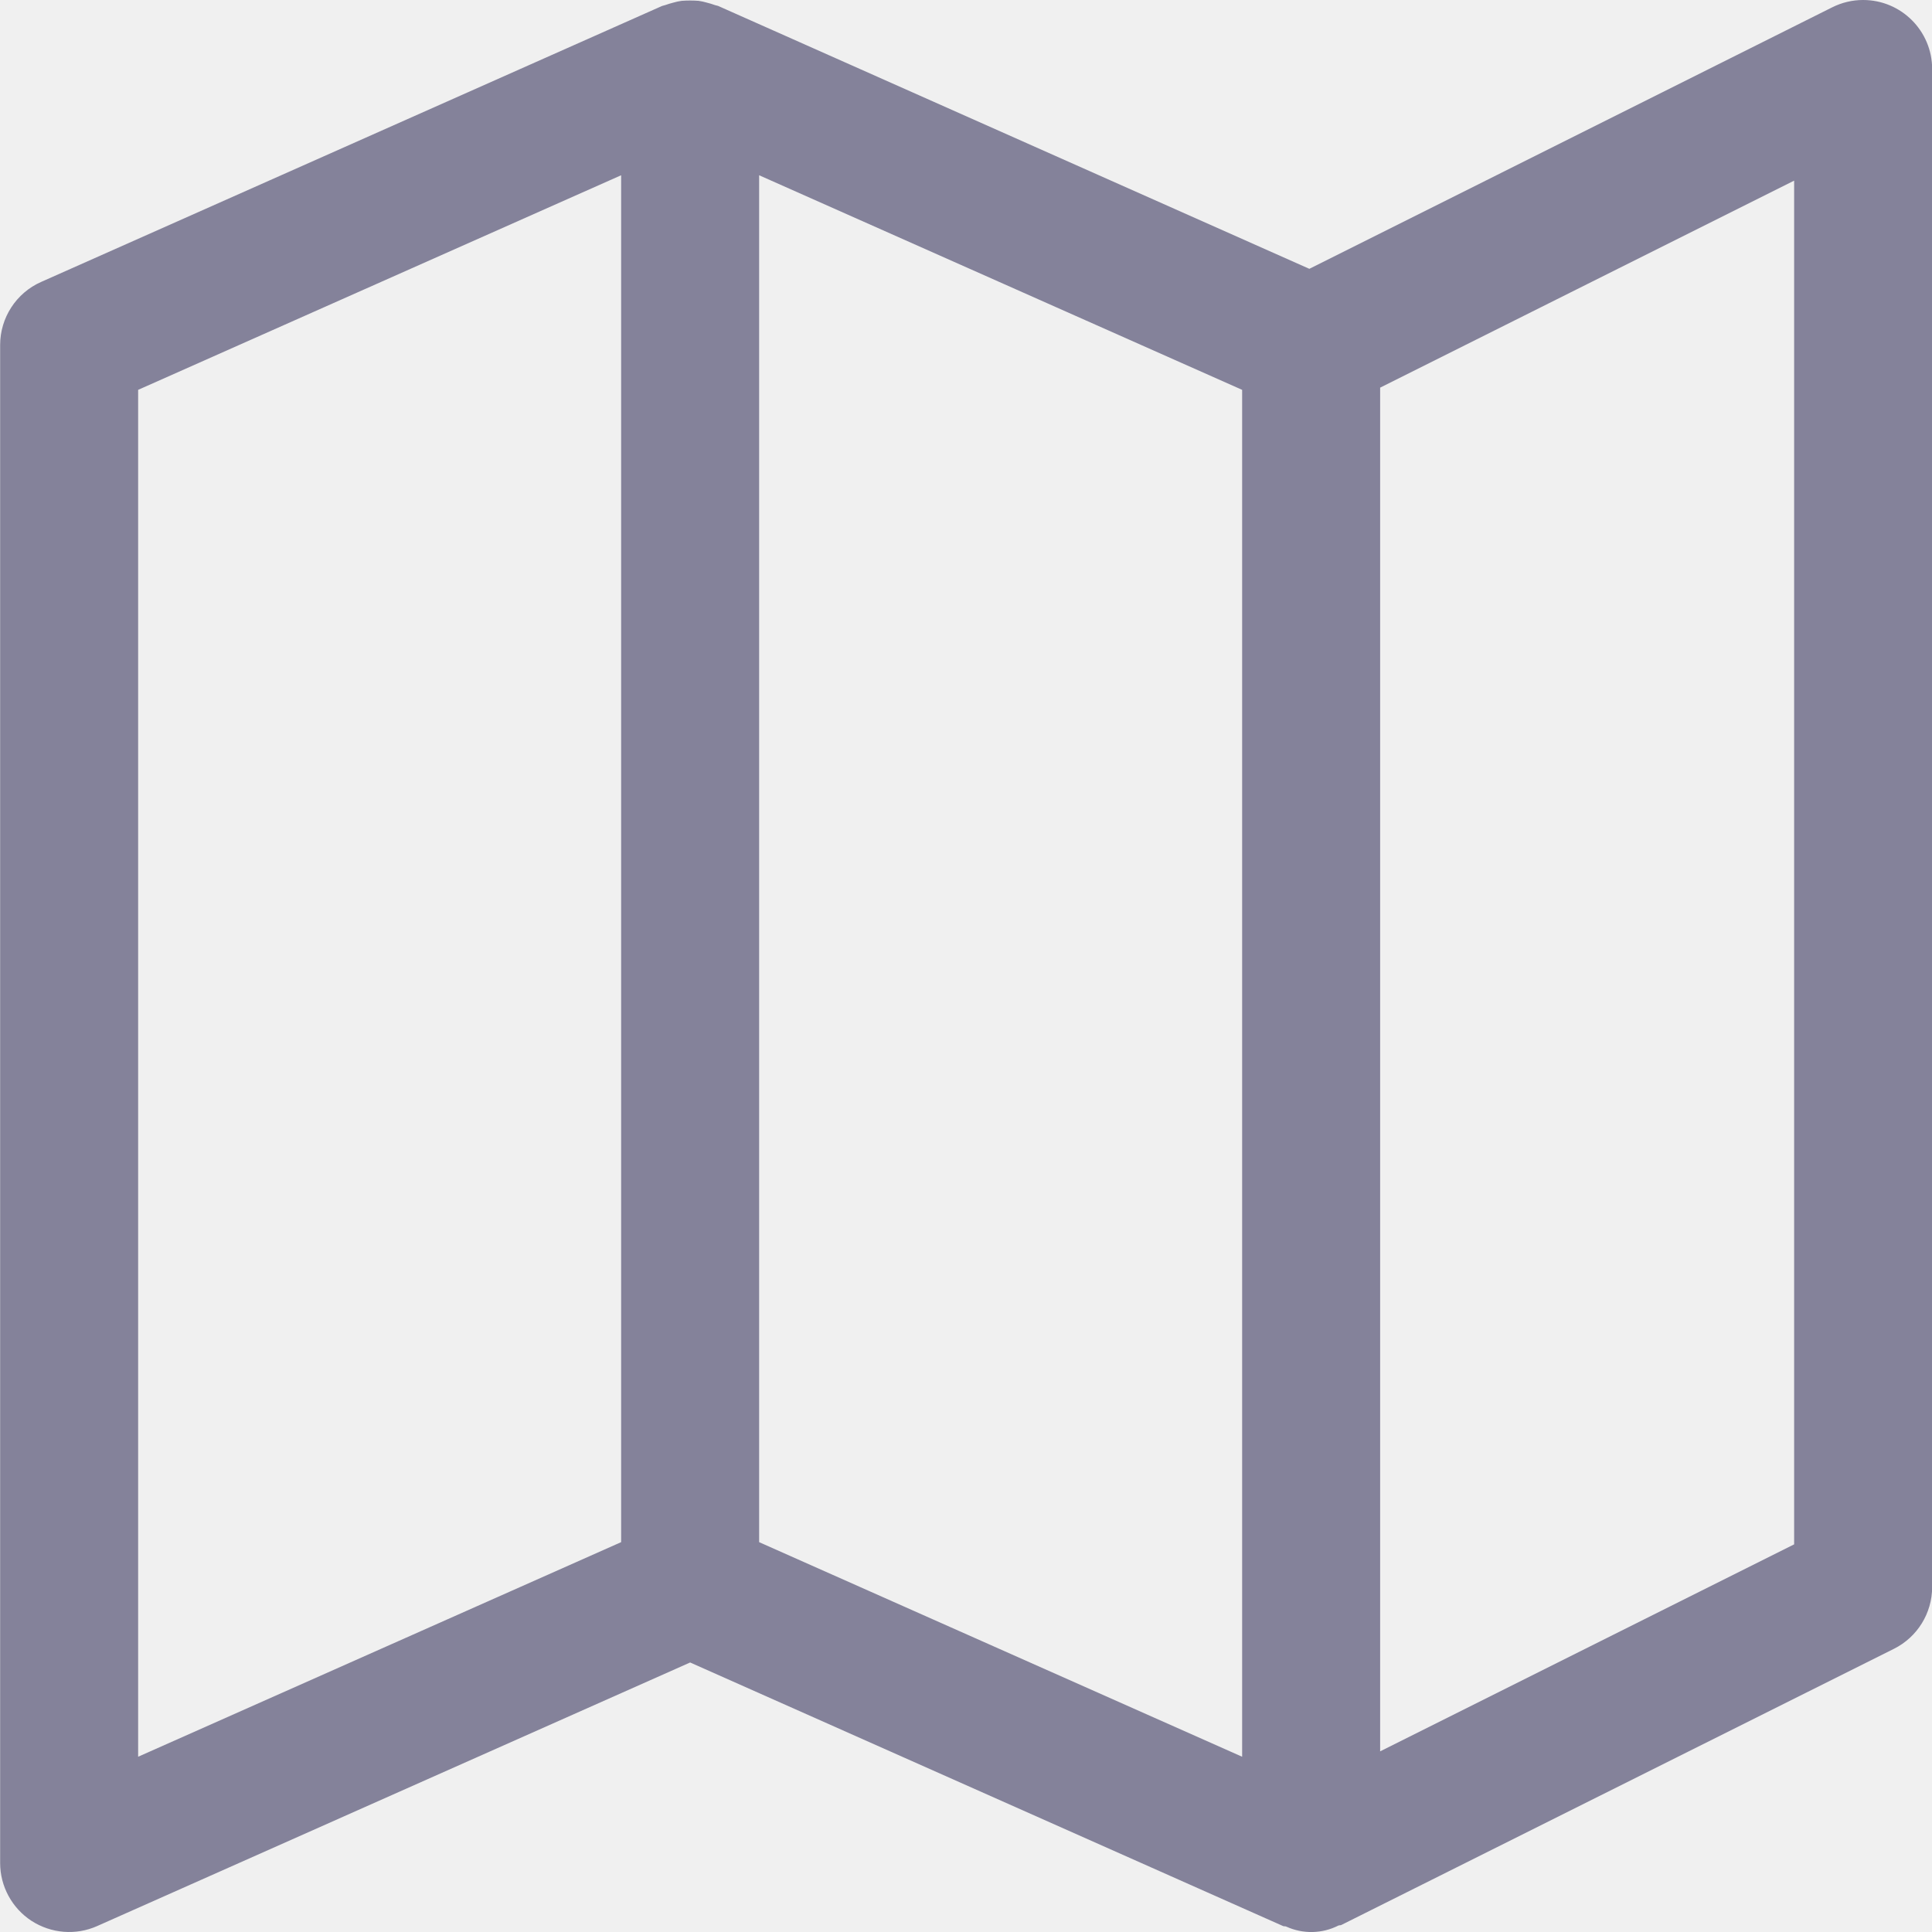
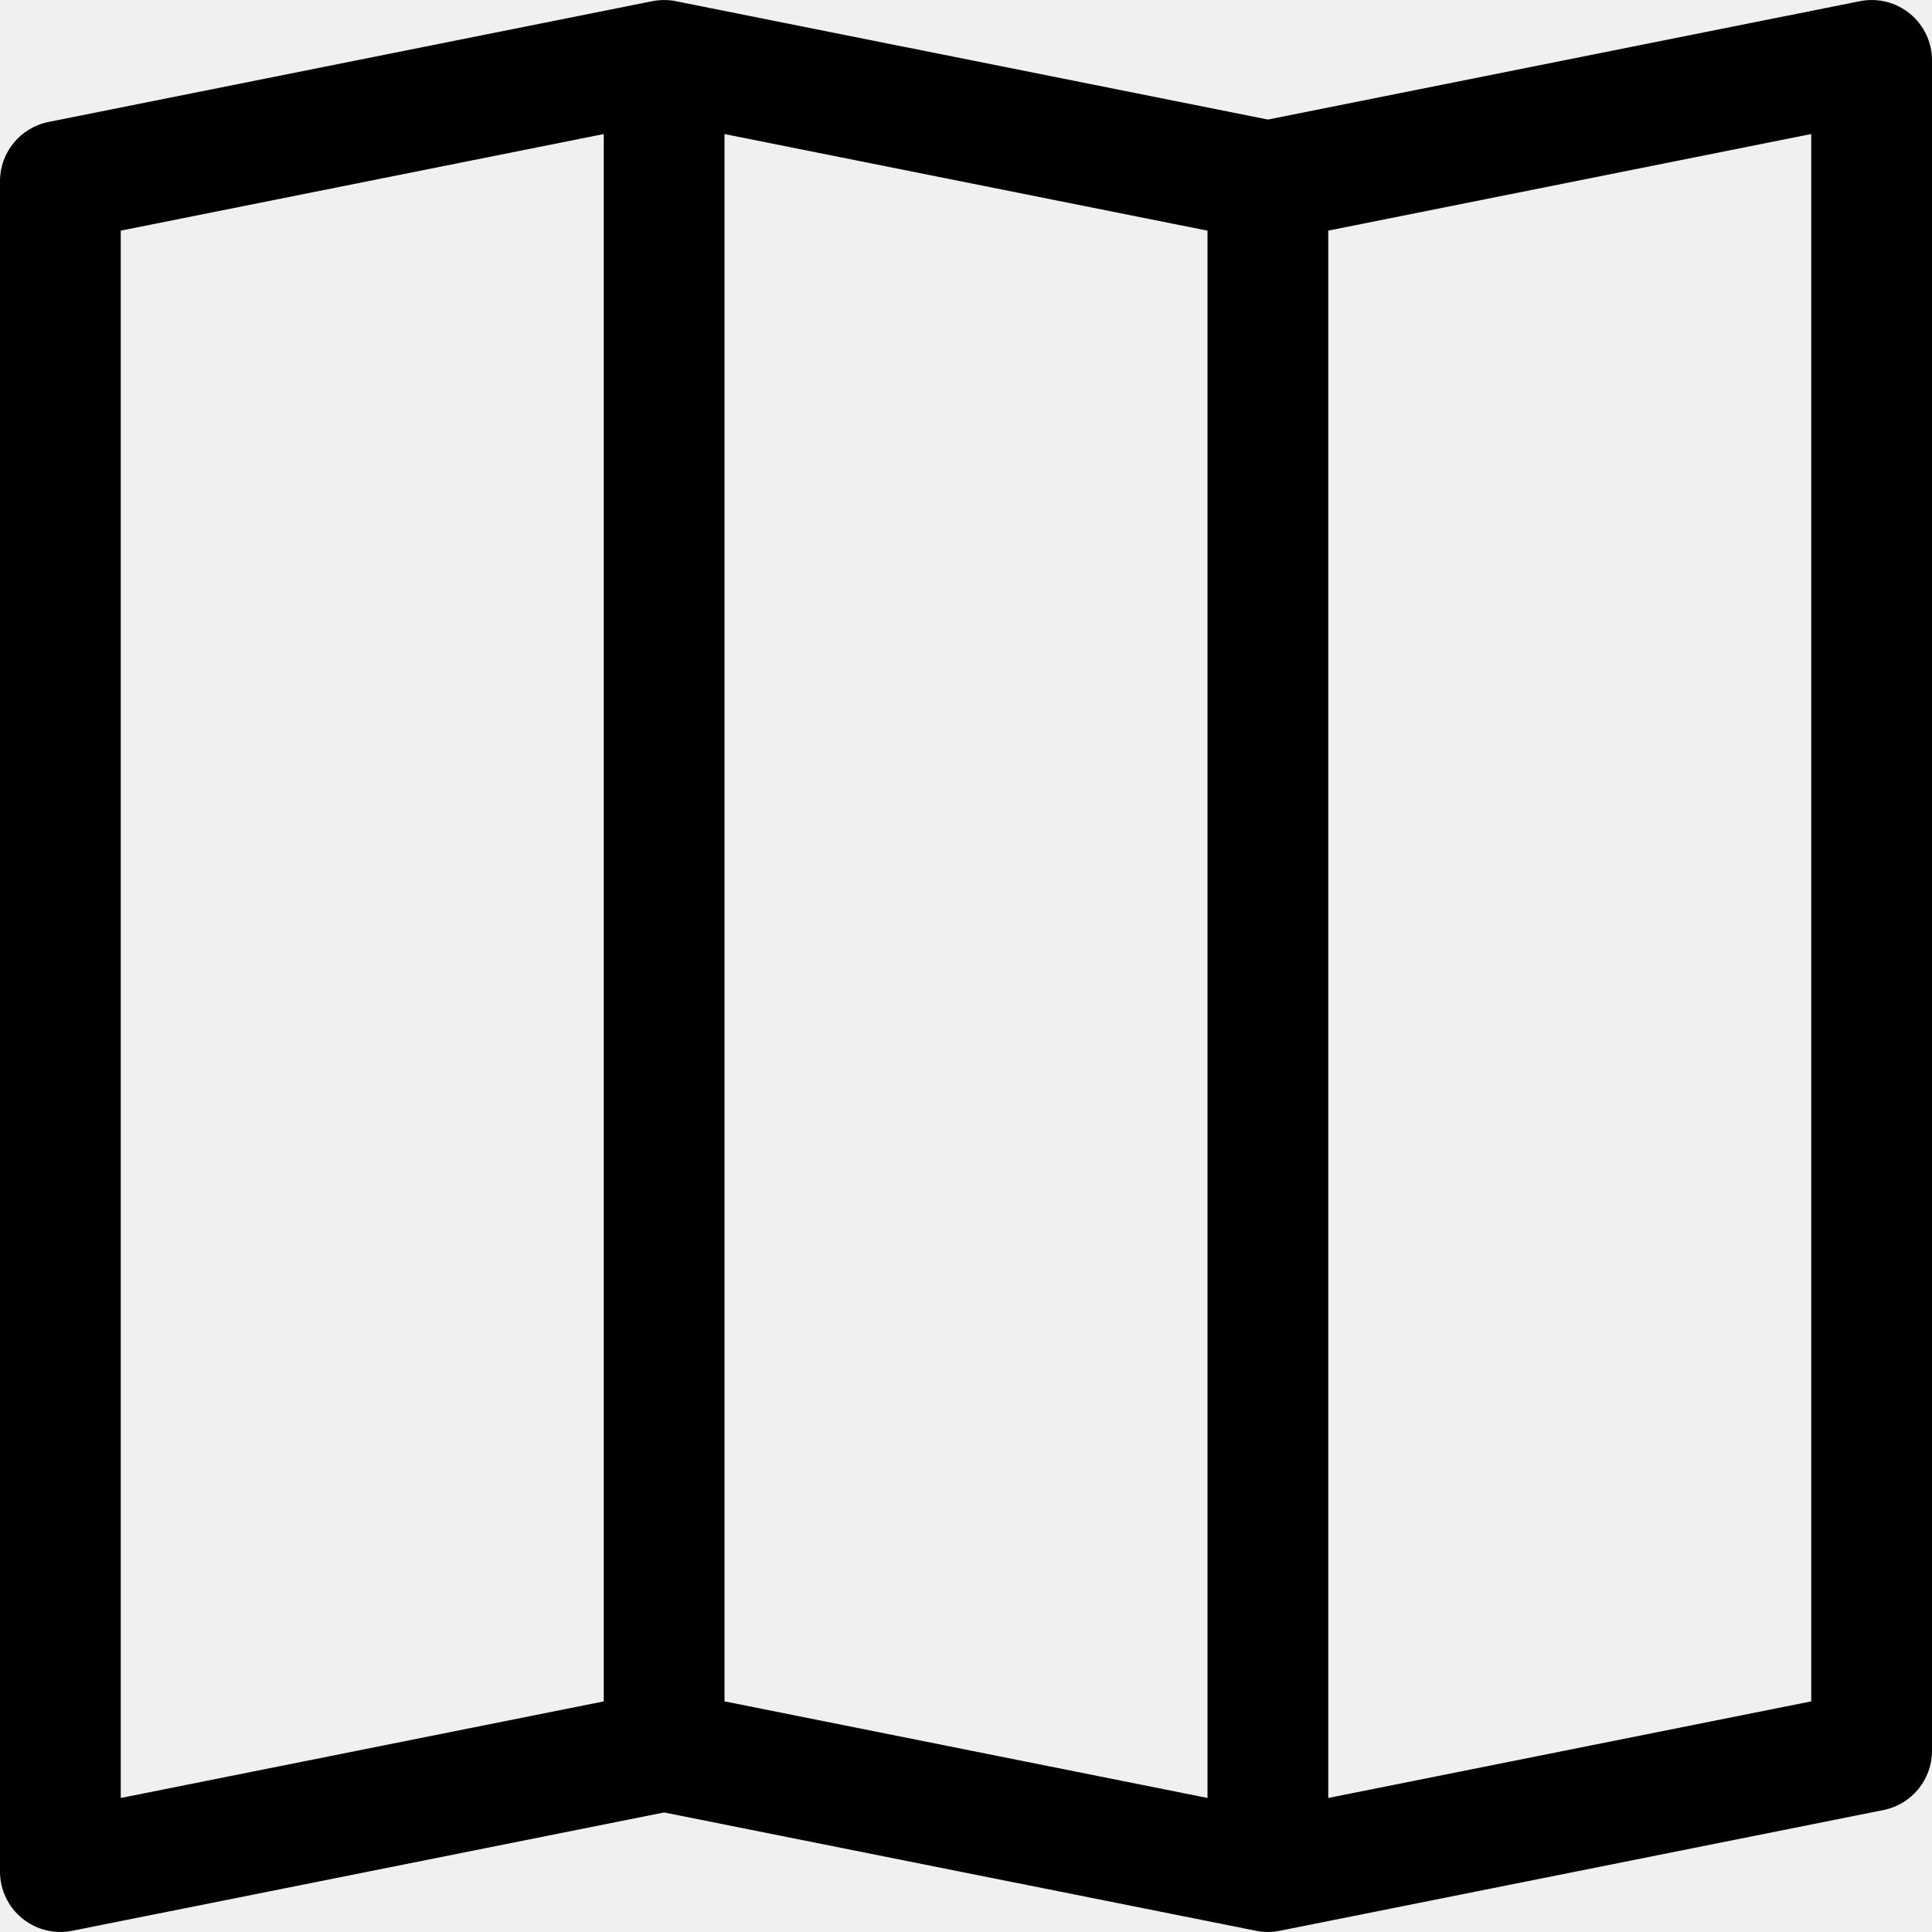
- <svg xmlns="http://www.w3.org/2000/svg" width="14" height="14" viewBox="0 0 14 14" fill="none">
-   <g clip-path="url(#clip0)">
-     <path d="M13.501 3.56123e-08C13.423 -2.92608e-05 13.347 0.018 13.277 0.053L9.488 1.948L5.204 0.043C5.197 0.04 5.189 0.04 5.181 0.037C5.162 0.03 5.142 0.024 5.122 0.019C5.102 0.013 5.082 0.009 5.062 0.006C5.021 0.003 4.98 0.003 4.94 0.006C4.919 0.009 4.899 0.013 4.879 0.019C4.859 0.024 4.84 0.03 4.82 0.037C4.813 0.04 4.805 0.04 4.798 0.043L0.298 2.043C0.117 2.123 0.001 2.303 0.001 2.5V13.5C0.001 13.669 0.087 13.827 0.228 13.919C0.37 14.011 0.549 14.026 0.704 13.957L5.001 12.047L9.298 13.957C9.305 13.96 9.313 13.957 9.321 13.961C9.442 14.016 9.581 14.013 9.699 13.953C9.707 13.95 9.716 13.953 9.724 13.947L13.724 11.948C13.894 11.863 14.001 11.69 14.001 11.5V0.5C14.001 0.224 13.777 0 13.501 3.56123e-08ZM4.501 11.175L1.001 12.73V2.825L4.501 1.27V11.175ZM9.001 12.73L5.501 11.175V1.27L9.001 2.825V12.73ZM13.001 11.191L10.001 12.691V2.809L13.001 1.309V11.191Z" fill="#84829A" />
-   </g>
-   <defs>
-     <clipPath id="clip0">
-       <rect width="14" height="14" fill="white" />
-     </clipPath>
-   </defs>
+ <svg xmlns="http://www.w3.org/2000/svg" width="16" height="16" fill="currentColor" class="bi bi-map" viewBox="0 0 16 16">
+   <path fill-rule="evenodd" d="M15.817.113A.5.5 0 0 1 16 .5v14a.5.5 0 0 1-.402.49l-5 1a.5.5 0 0 1-.196 0L5.5 15.01l-4.902.98A.5.5 0 0 1 0 15.5v-14a.5.5 0 0 1 .402-.49l5-1a.5.5 0 0 1 .196 0L10.5.99l4.902-.98a.5.5 0 0 1 .415.103M10 1.91l-4-.8v12.98l4 .8zm1 12.98 4-.8V1.11l-4 .8zm-6-.8V1.11l-4 .8v12.98z" />
</svg>
